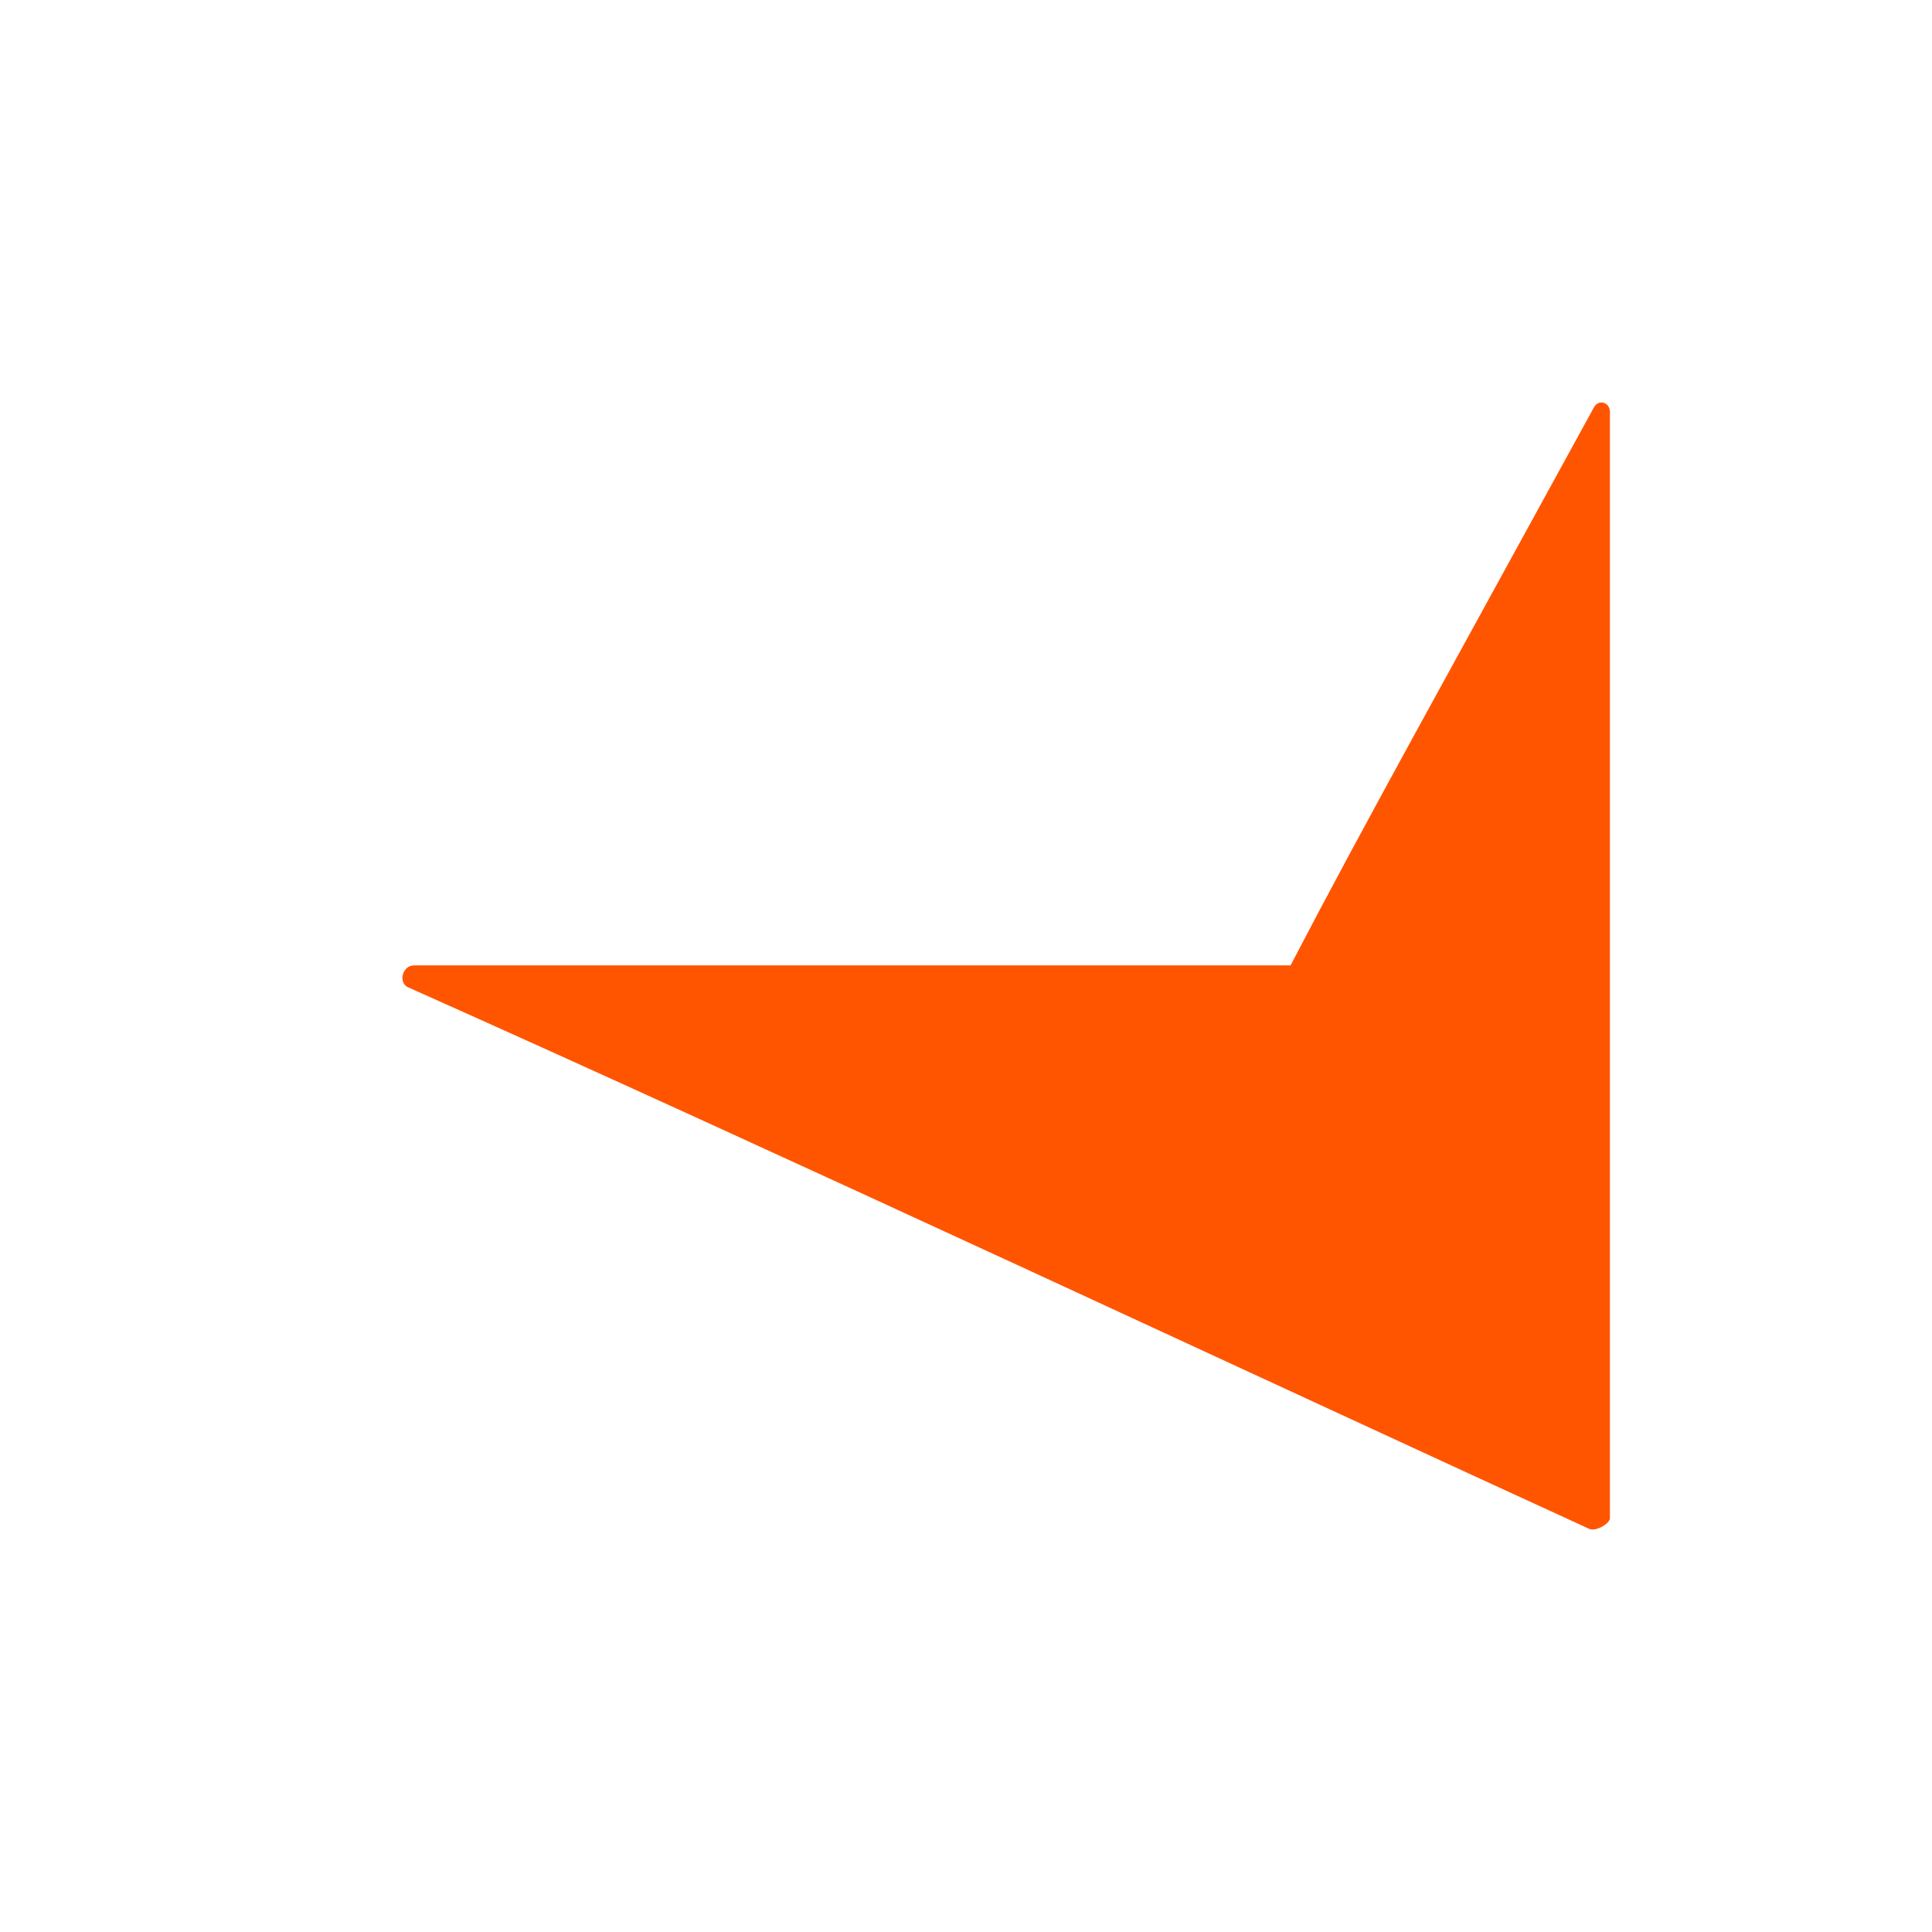
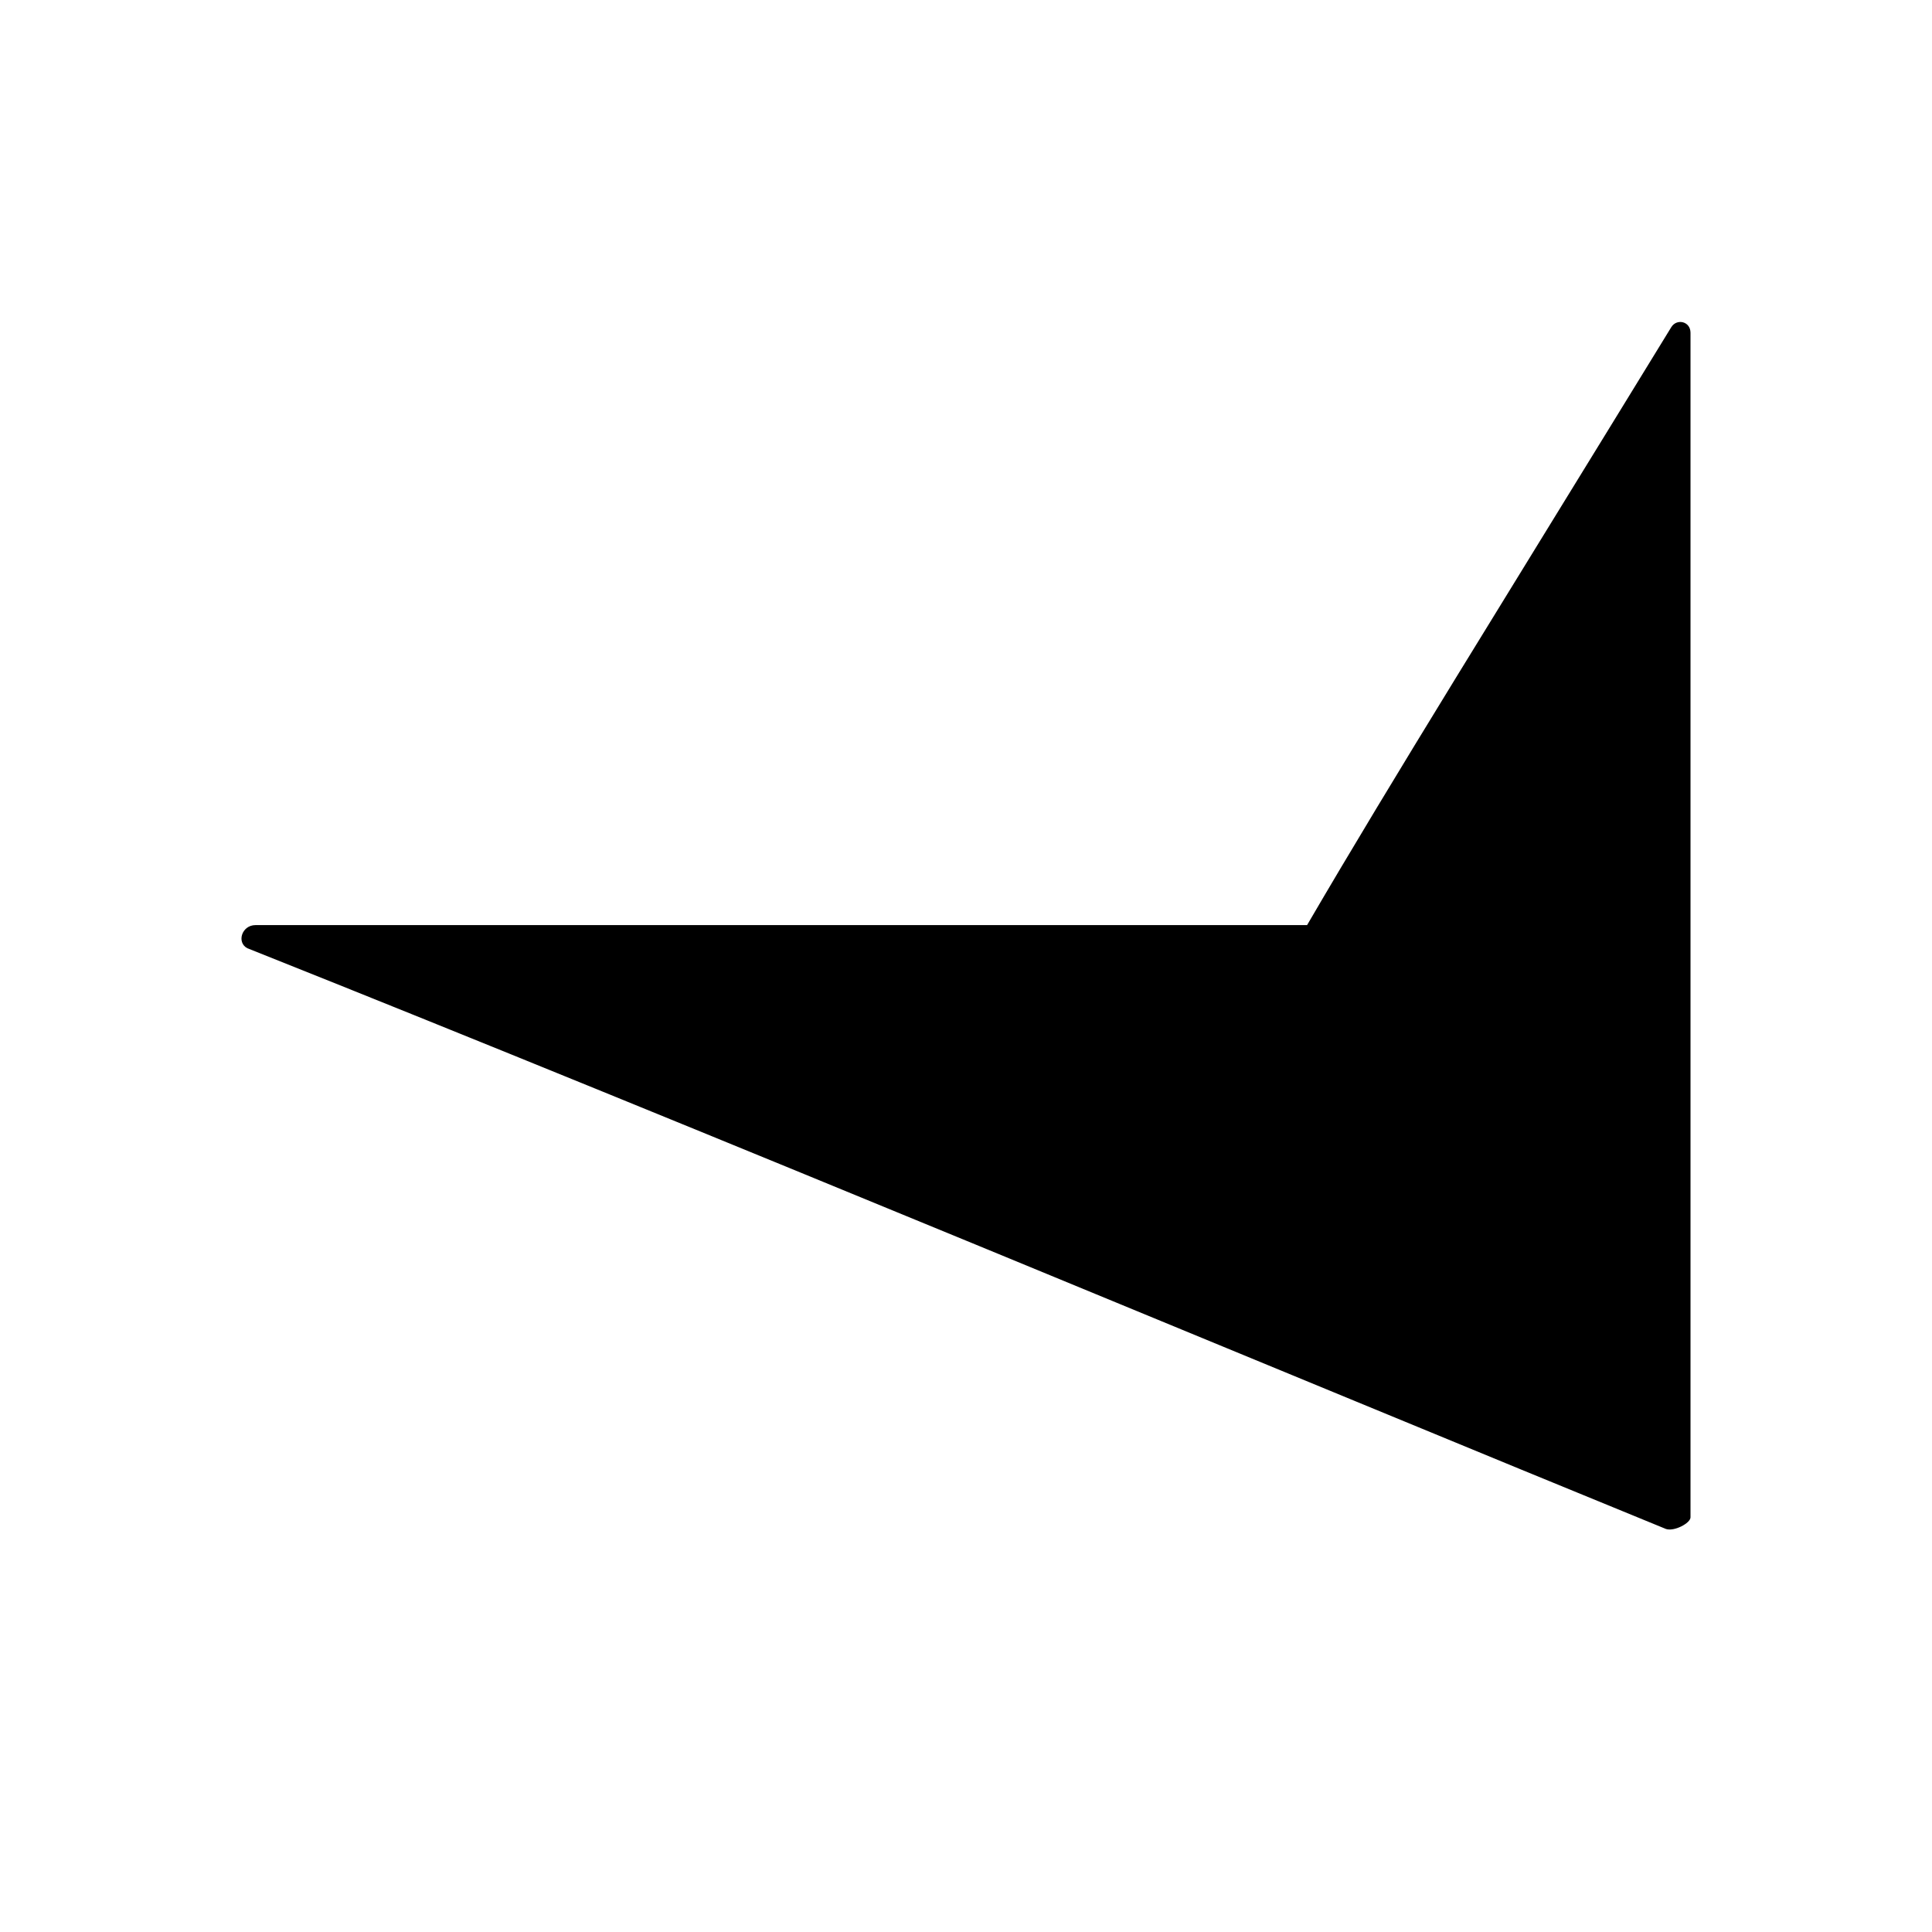
<svg xmlns="http://www.w3.org/2000/svg" viewBox="0 0 24 24" fill="none">
-   <path d="M20 5.125c0-.134-.142-.167-.198-.067-1.815 3.317-2.864 5.193-3.77 6.934H5.144c-.141 0-.198.201-.085.268 4.508 2.01 11.028 5.059 14.685 6.733.085.034.255-.067.255-.134V5.125z" fill="#F50" />
+   <path d="M21 4.134c0-.143-.17-.18-.238-.071-2.177 3.553-3.436 5.563-4.525 7.429H3.174c-.17 0-.238.215-.102.287 5.41 2.153 13.233 5.42 17.622 7.214.102.036.306-.072.306-.144V4.134z" fill="currentColor" />
</svg>
